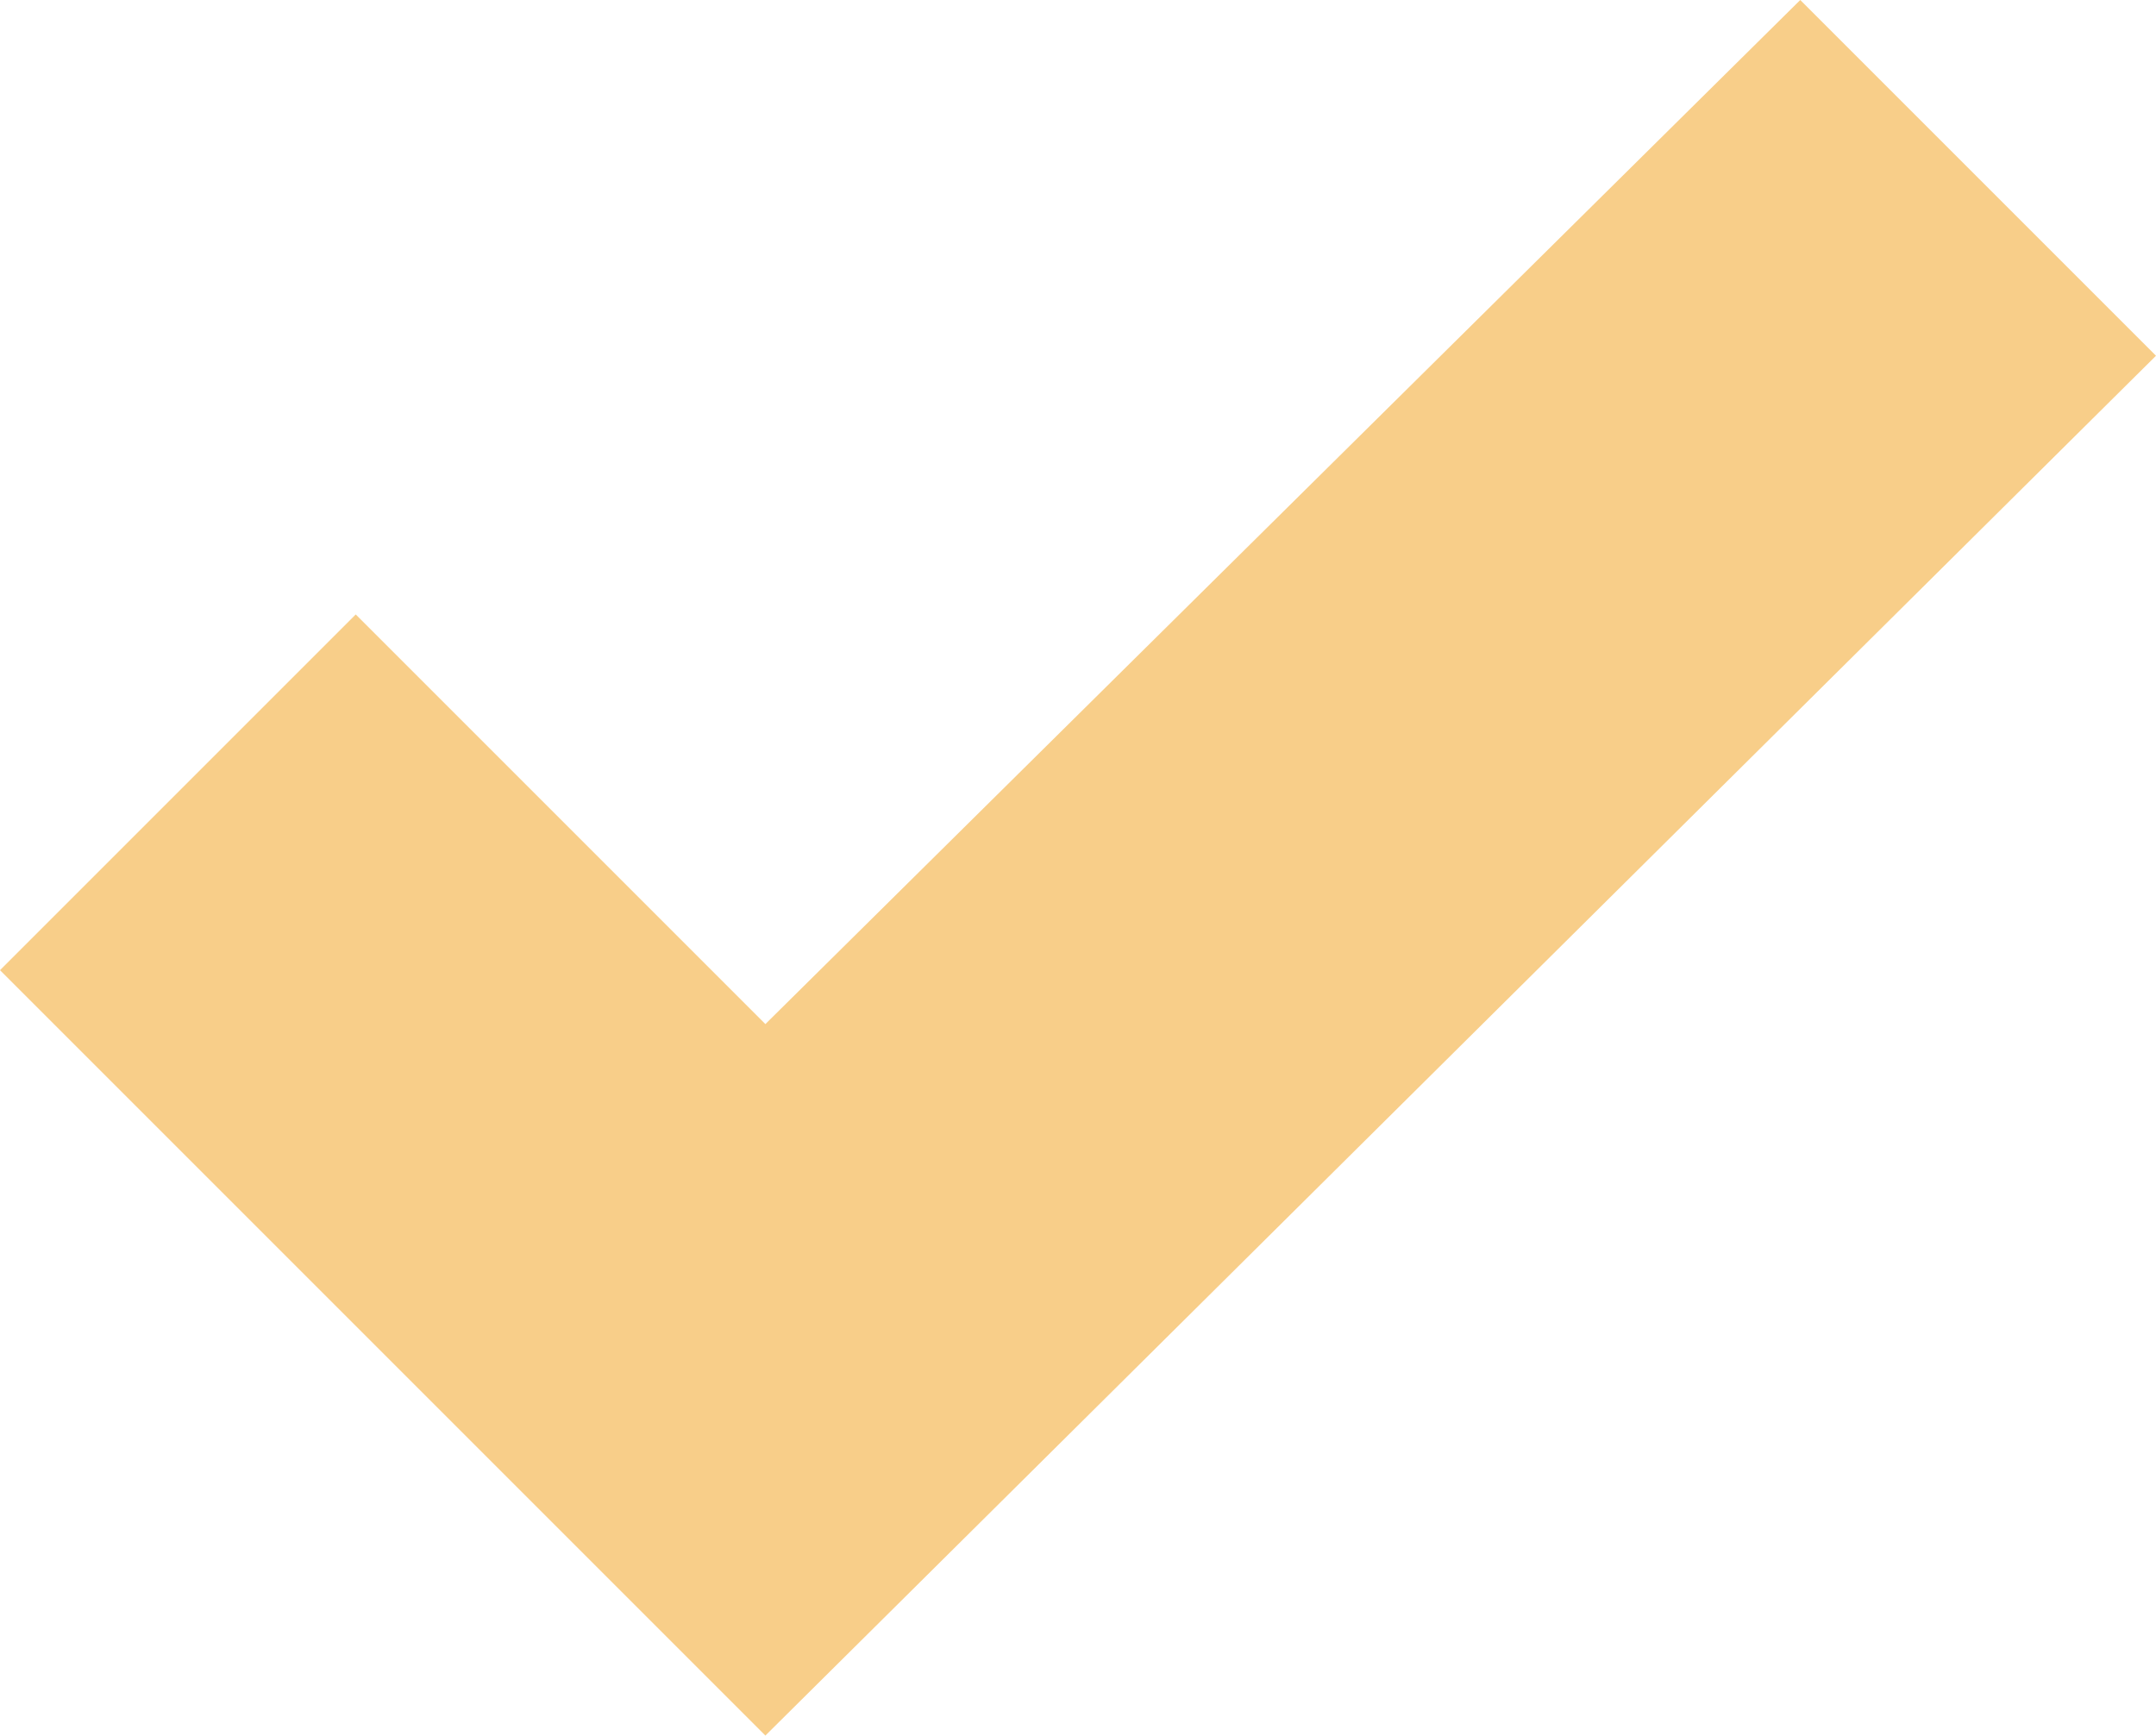
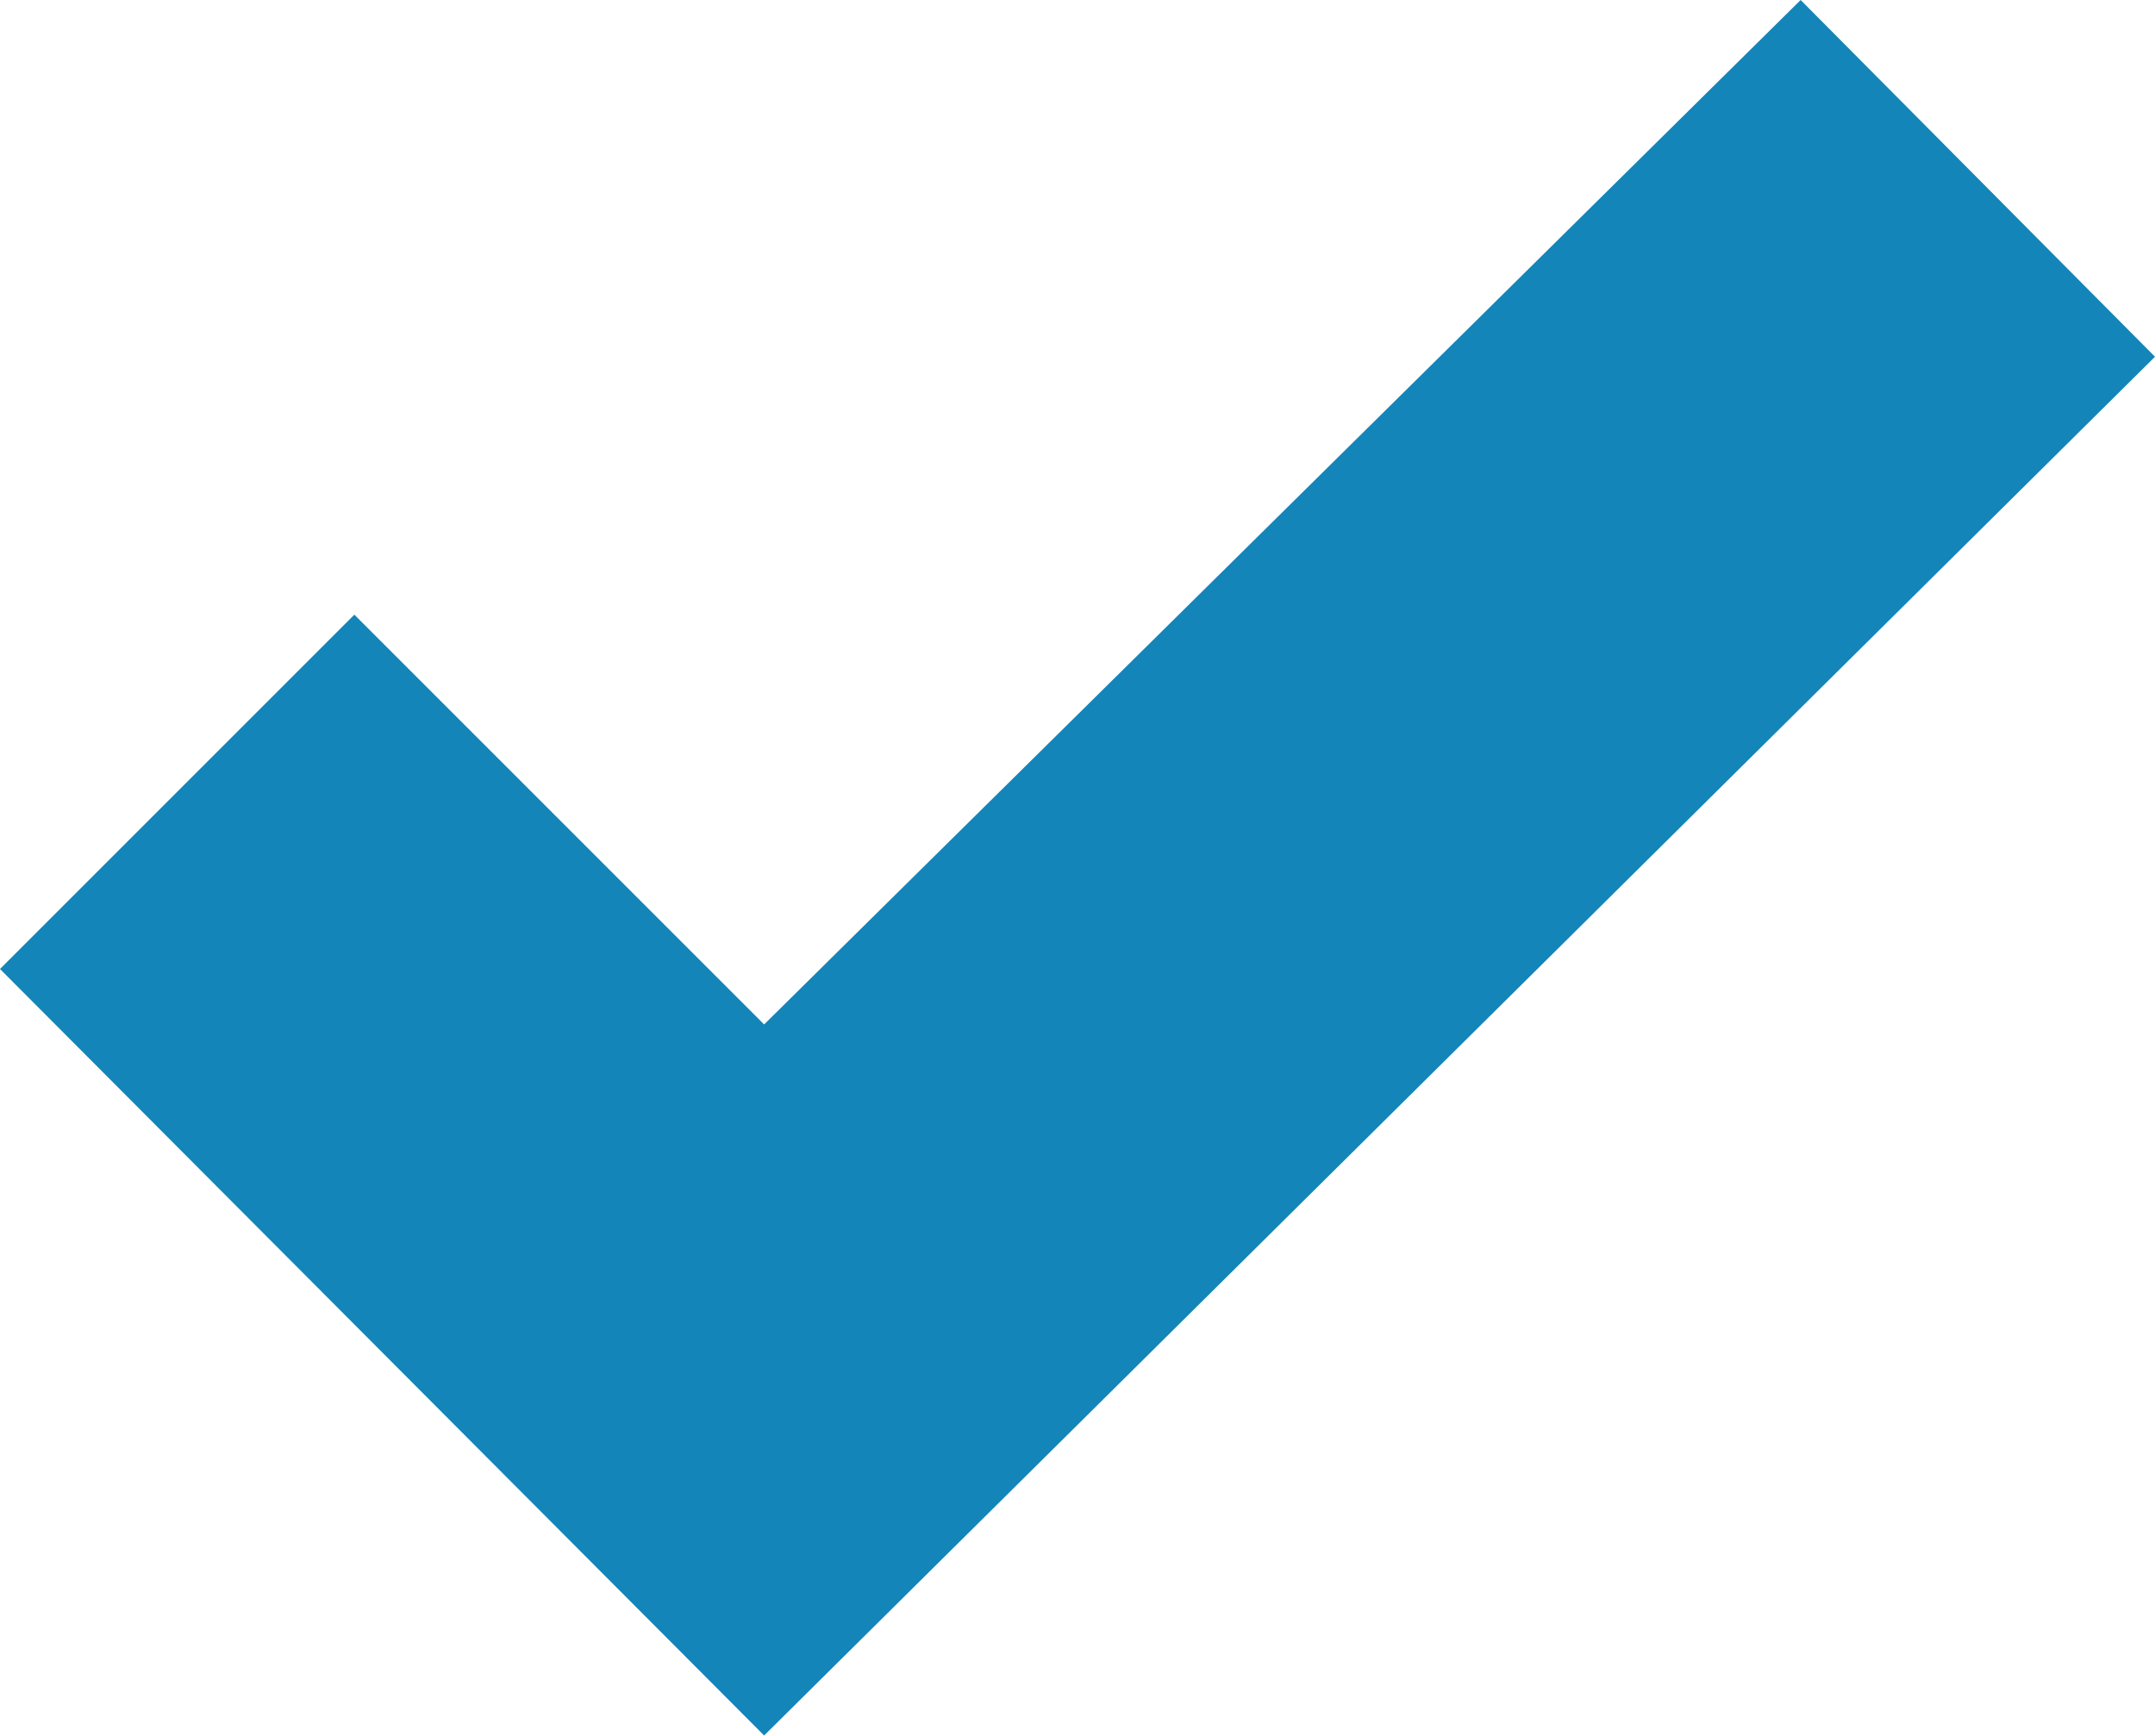
- <svg xmlns="http://www.w3.org/2000/svg" version="1.1" id="Layer_1" x="0px" y="0px" viewBox="0 0 20 16.1" enable-background="new 0 0 20 16.1" xml:space="preserve">
-   <polygon fill="#F8CE89" points="7.1,16.1 0,9 3.3,5.7 7.1,9.5 16.7,0 20,3.3 " />
+ <svg xmlns="http://www.w3.org/2000/svg" version="1.1" id="Layer_1" x="0px" y="0px" viewBox="63.3 0 89.4 72" enable-background="new 63.3 0 89.4 72" xml:space="preserve">
+   <polygon fill="#1385B9" points="95,72 63.3,40.2 78,25.5 95,42.5 138,0 152.7,14.8 " />
</svg>
